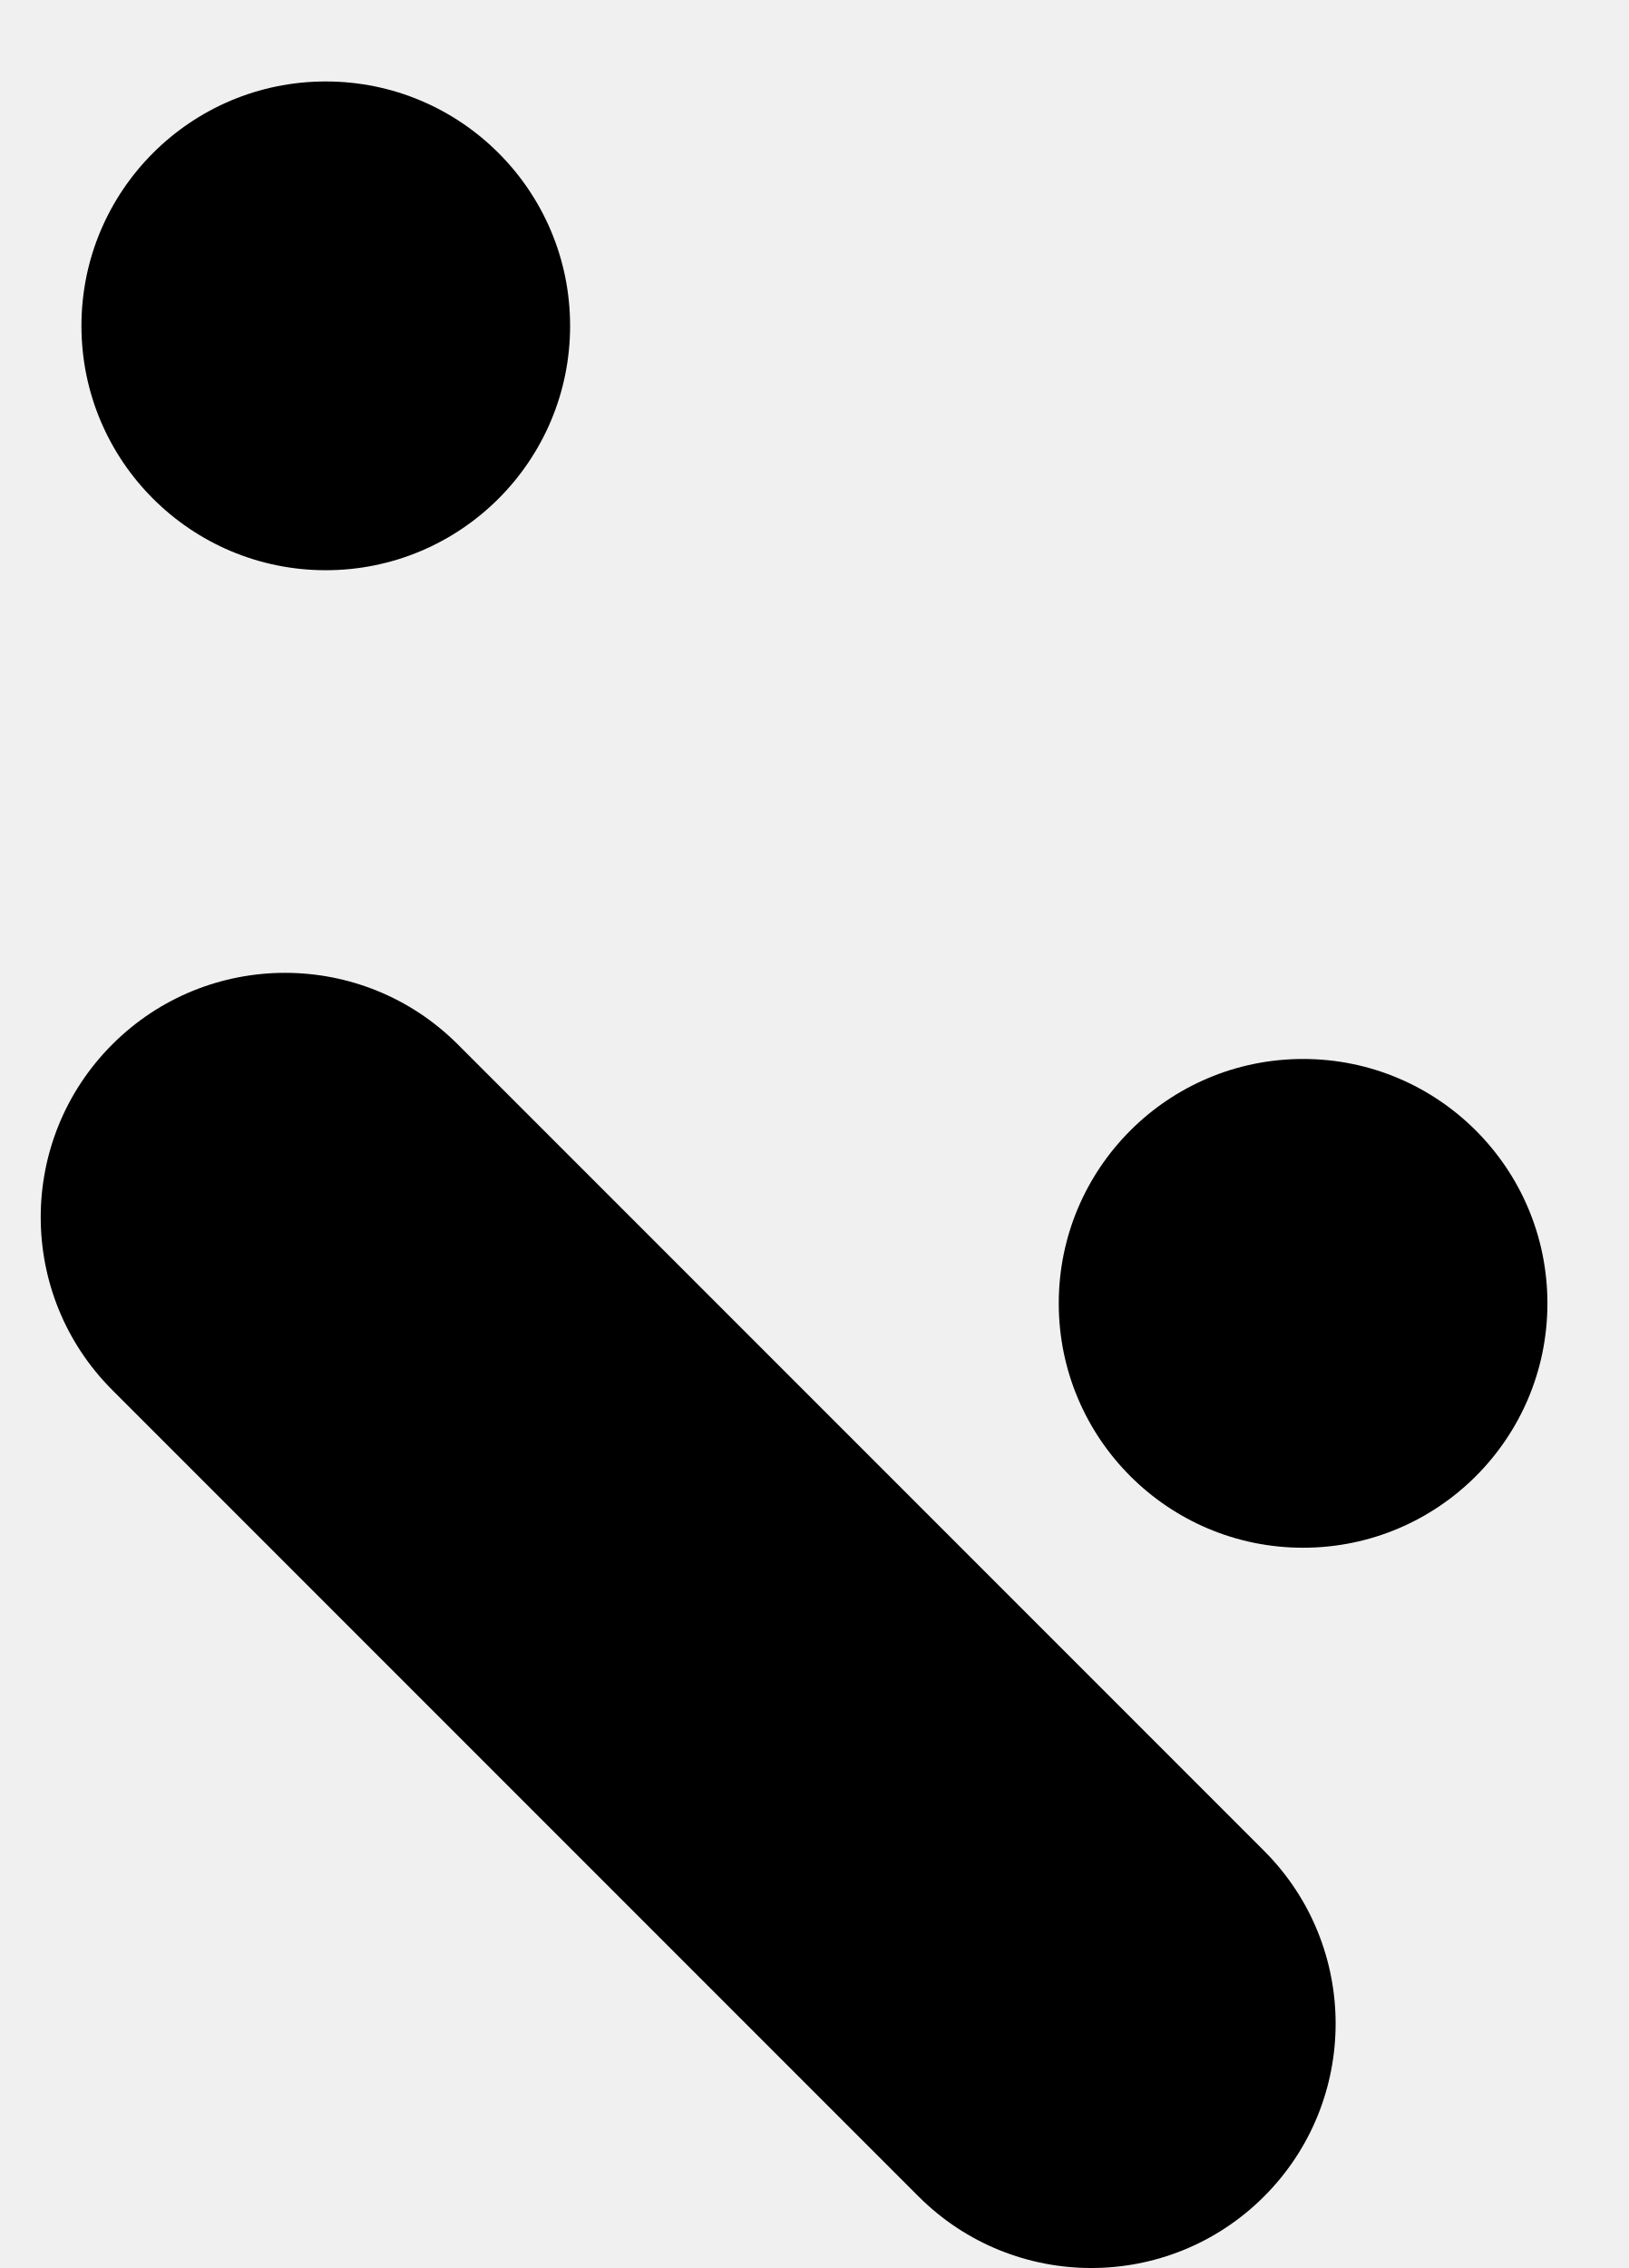
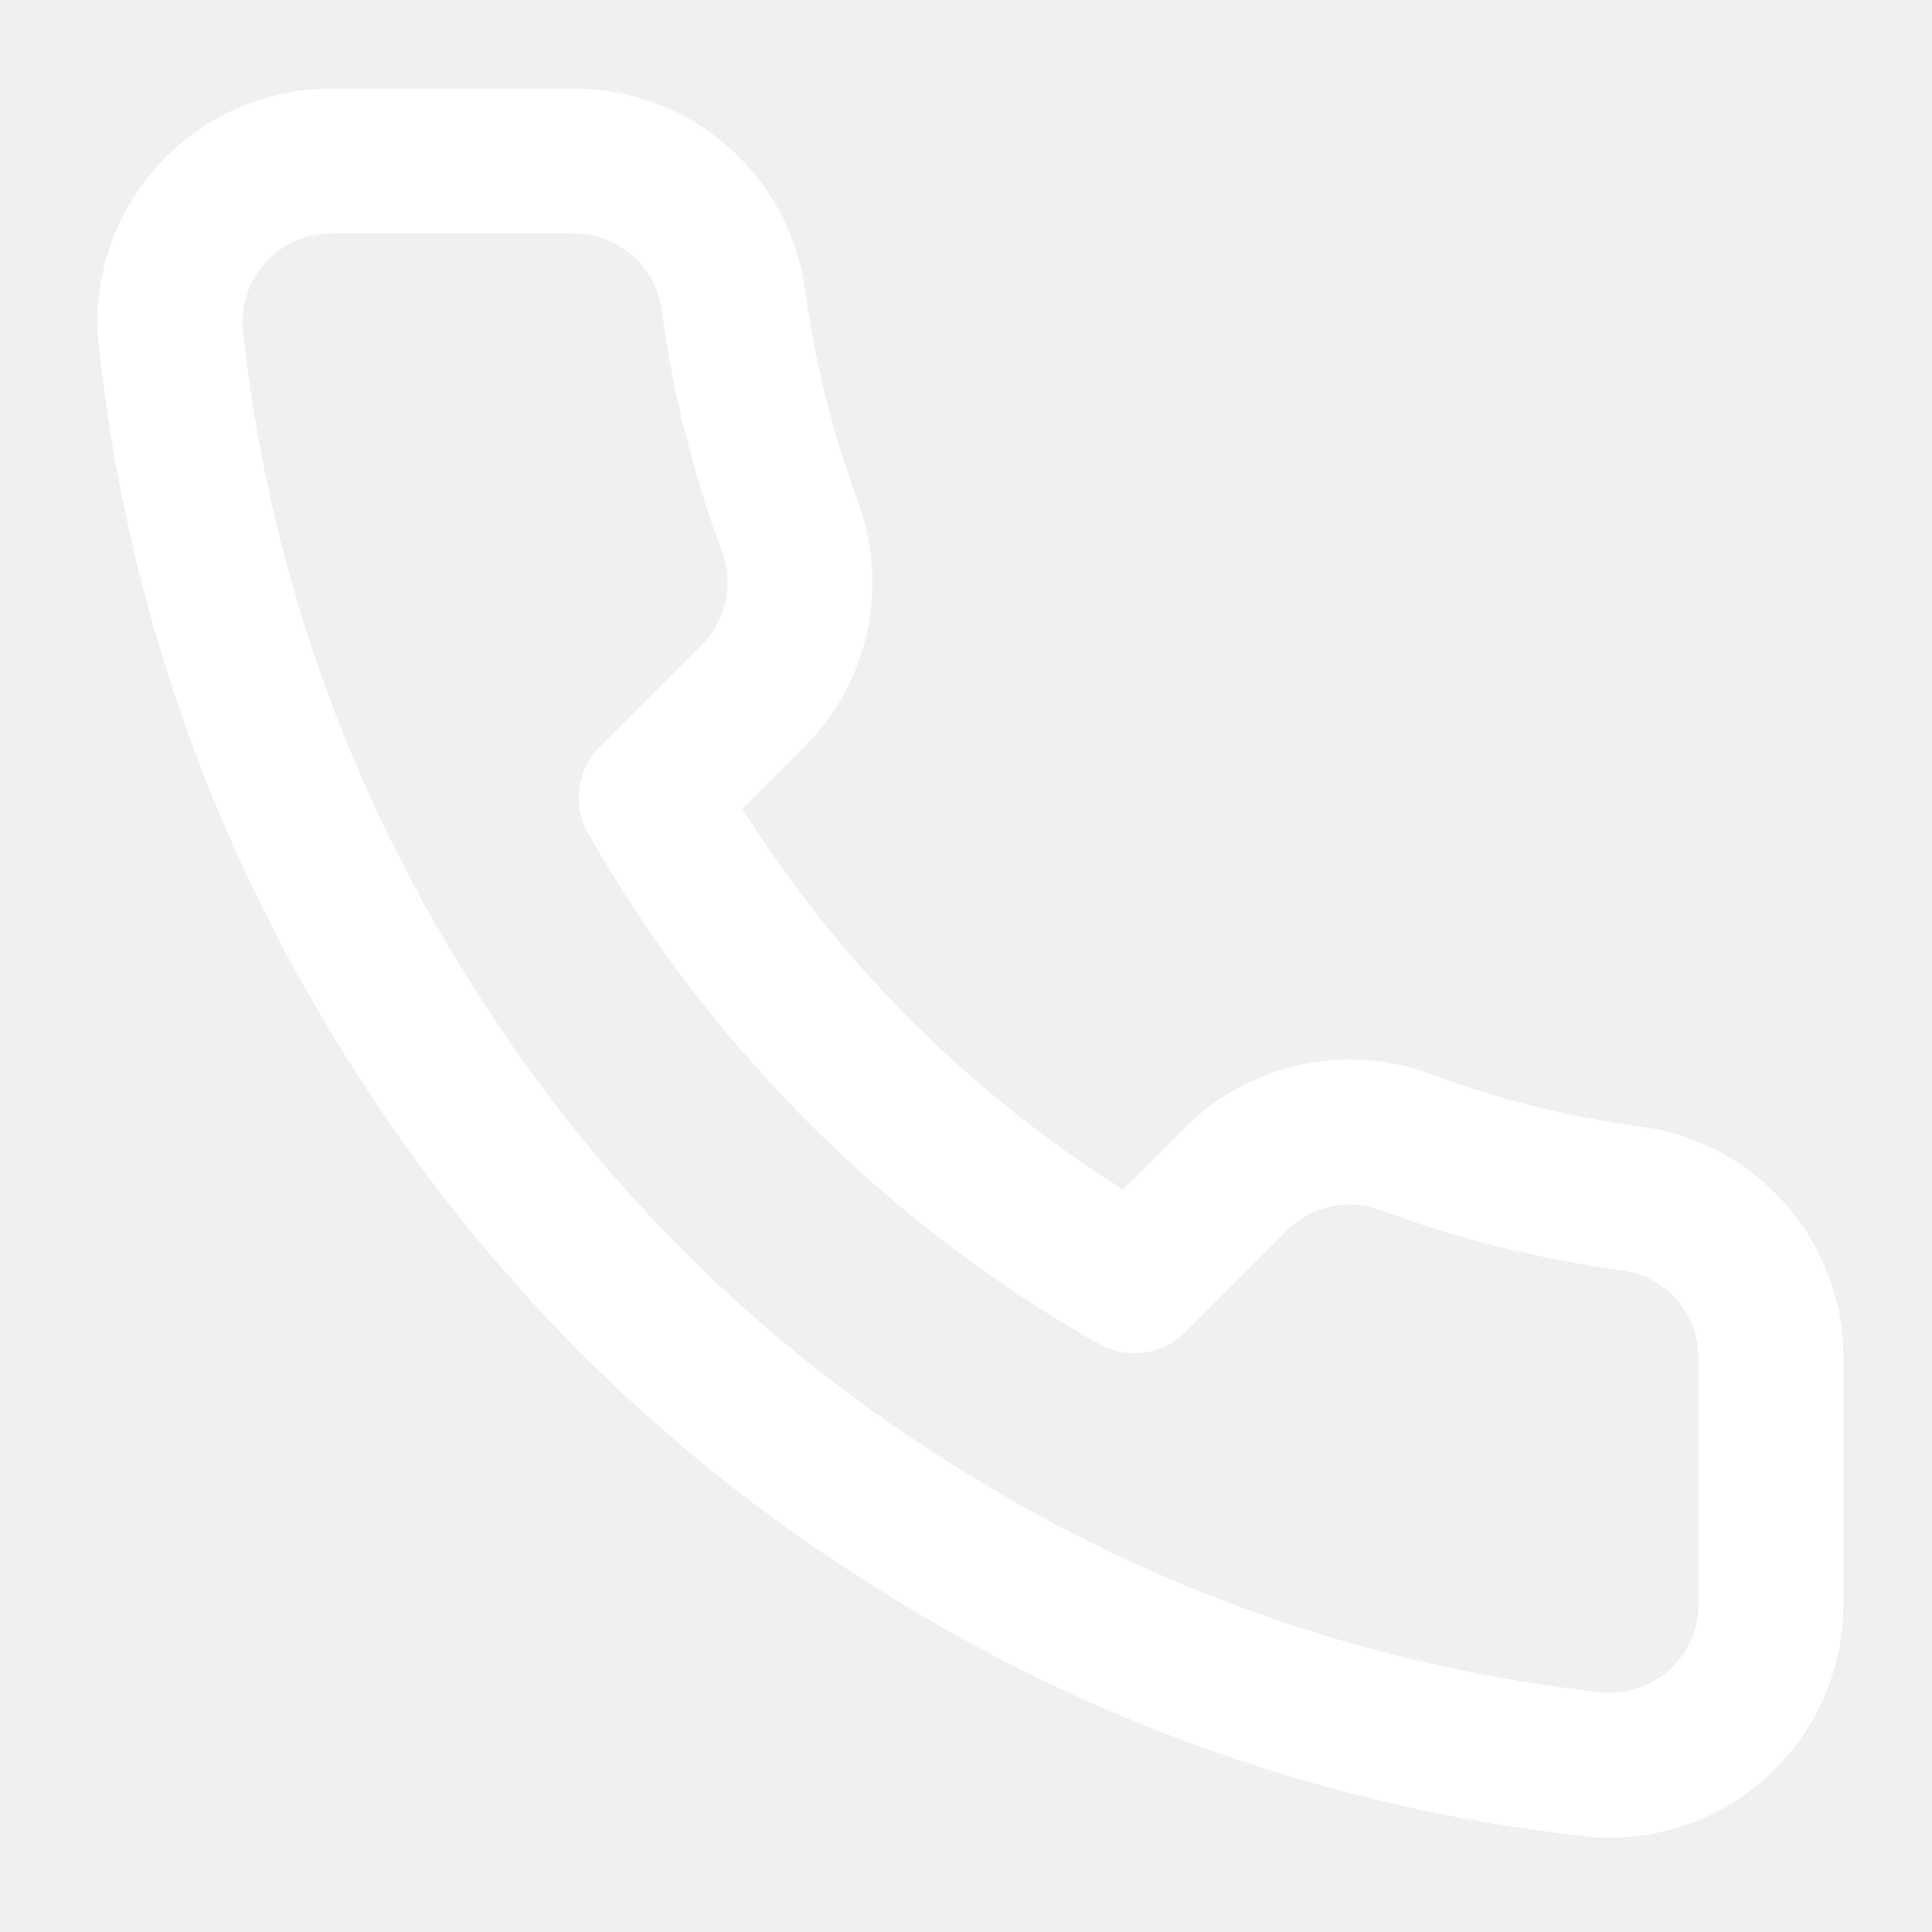
- <svg xmlns="http://www.w3.org/2000/svg" preserveAspectRatio="none" overflow="visible" style="display: block;" width="20" height="27.842" viewBox="0 0 20 27.842" fill="none">
-   <g id="Icon Phone">
-     <rect id="Rectangle" x="3.5" y="10.7" width="20" height="6" rx="3" transform="rotate(45 3.5 10.7)" fill="black" />
-     <circle id="Ellipse" cx="4" cy="4" r="3" fill="black" />
-     <circle id="Ellipse_2" cx="16" cy="16" r="3" fill="black" />
-   </g>
+ <svg xmlns="http://www.w3.org/2000/svg" width="24" height="24" viewBox="0 0 24 24" fill="none">
+   <path d="M22 16.92v3a2 2 0 0 1-2.18 2 19.79 19.79 0 0 1-8.63-3.07 19.5 19.5 0 0 1-6-6 19.79 19.79 0 0 1-3.07-8.67A2 2 0 0 1 4.11 2h3a2 2 0 0 1 2 1.72c.13.96.36 1.9.7 2.81a2 2 0 0 1-.45 2.11L8.09 9.91a16 16 0 0 0 6 6l1.27-1.27a2 2 0 0 1 2.11-.45c.91.34 1.85.57 2.81.7A2 2 0 0 1 22 16.92z" stroke="white" stroke-width="1.8" stroke-linecap="round" stroke-linejoin="round" />
</svg>
